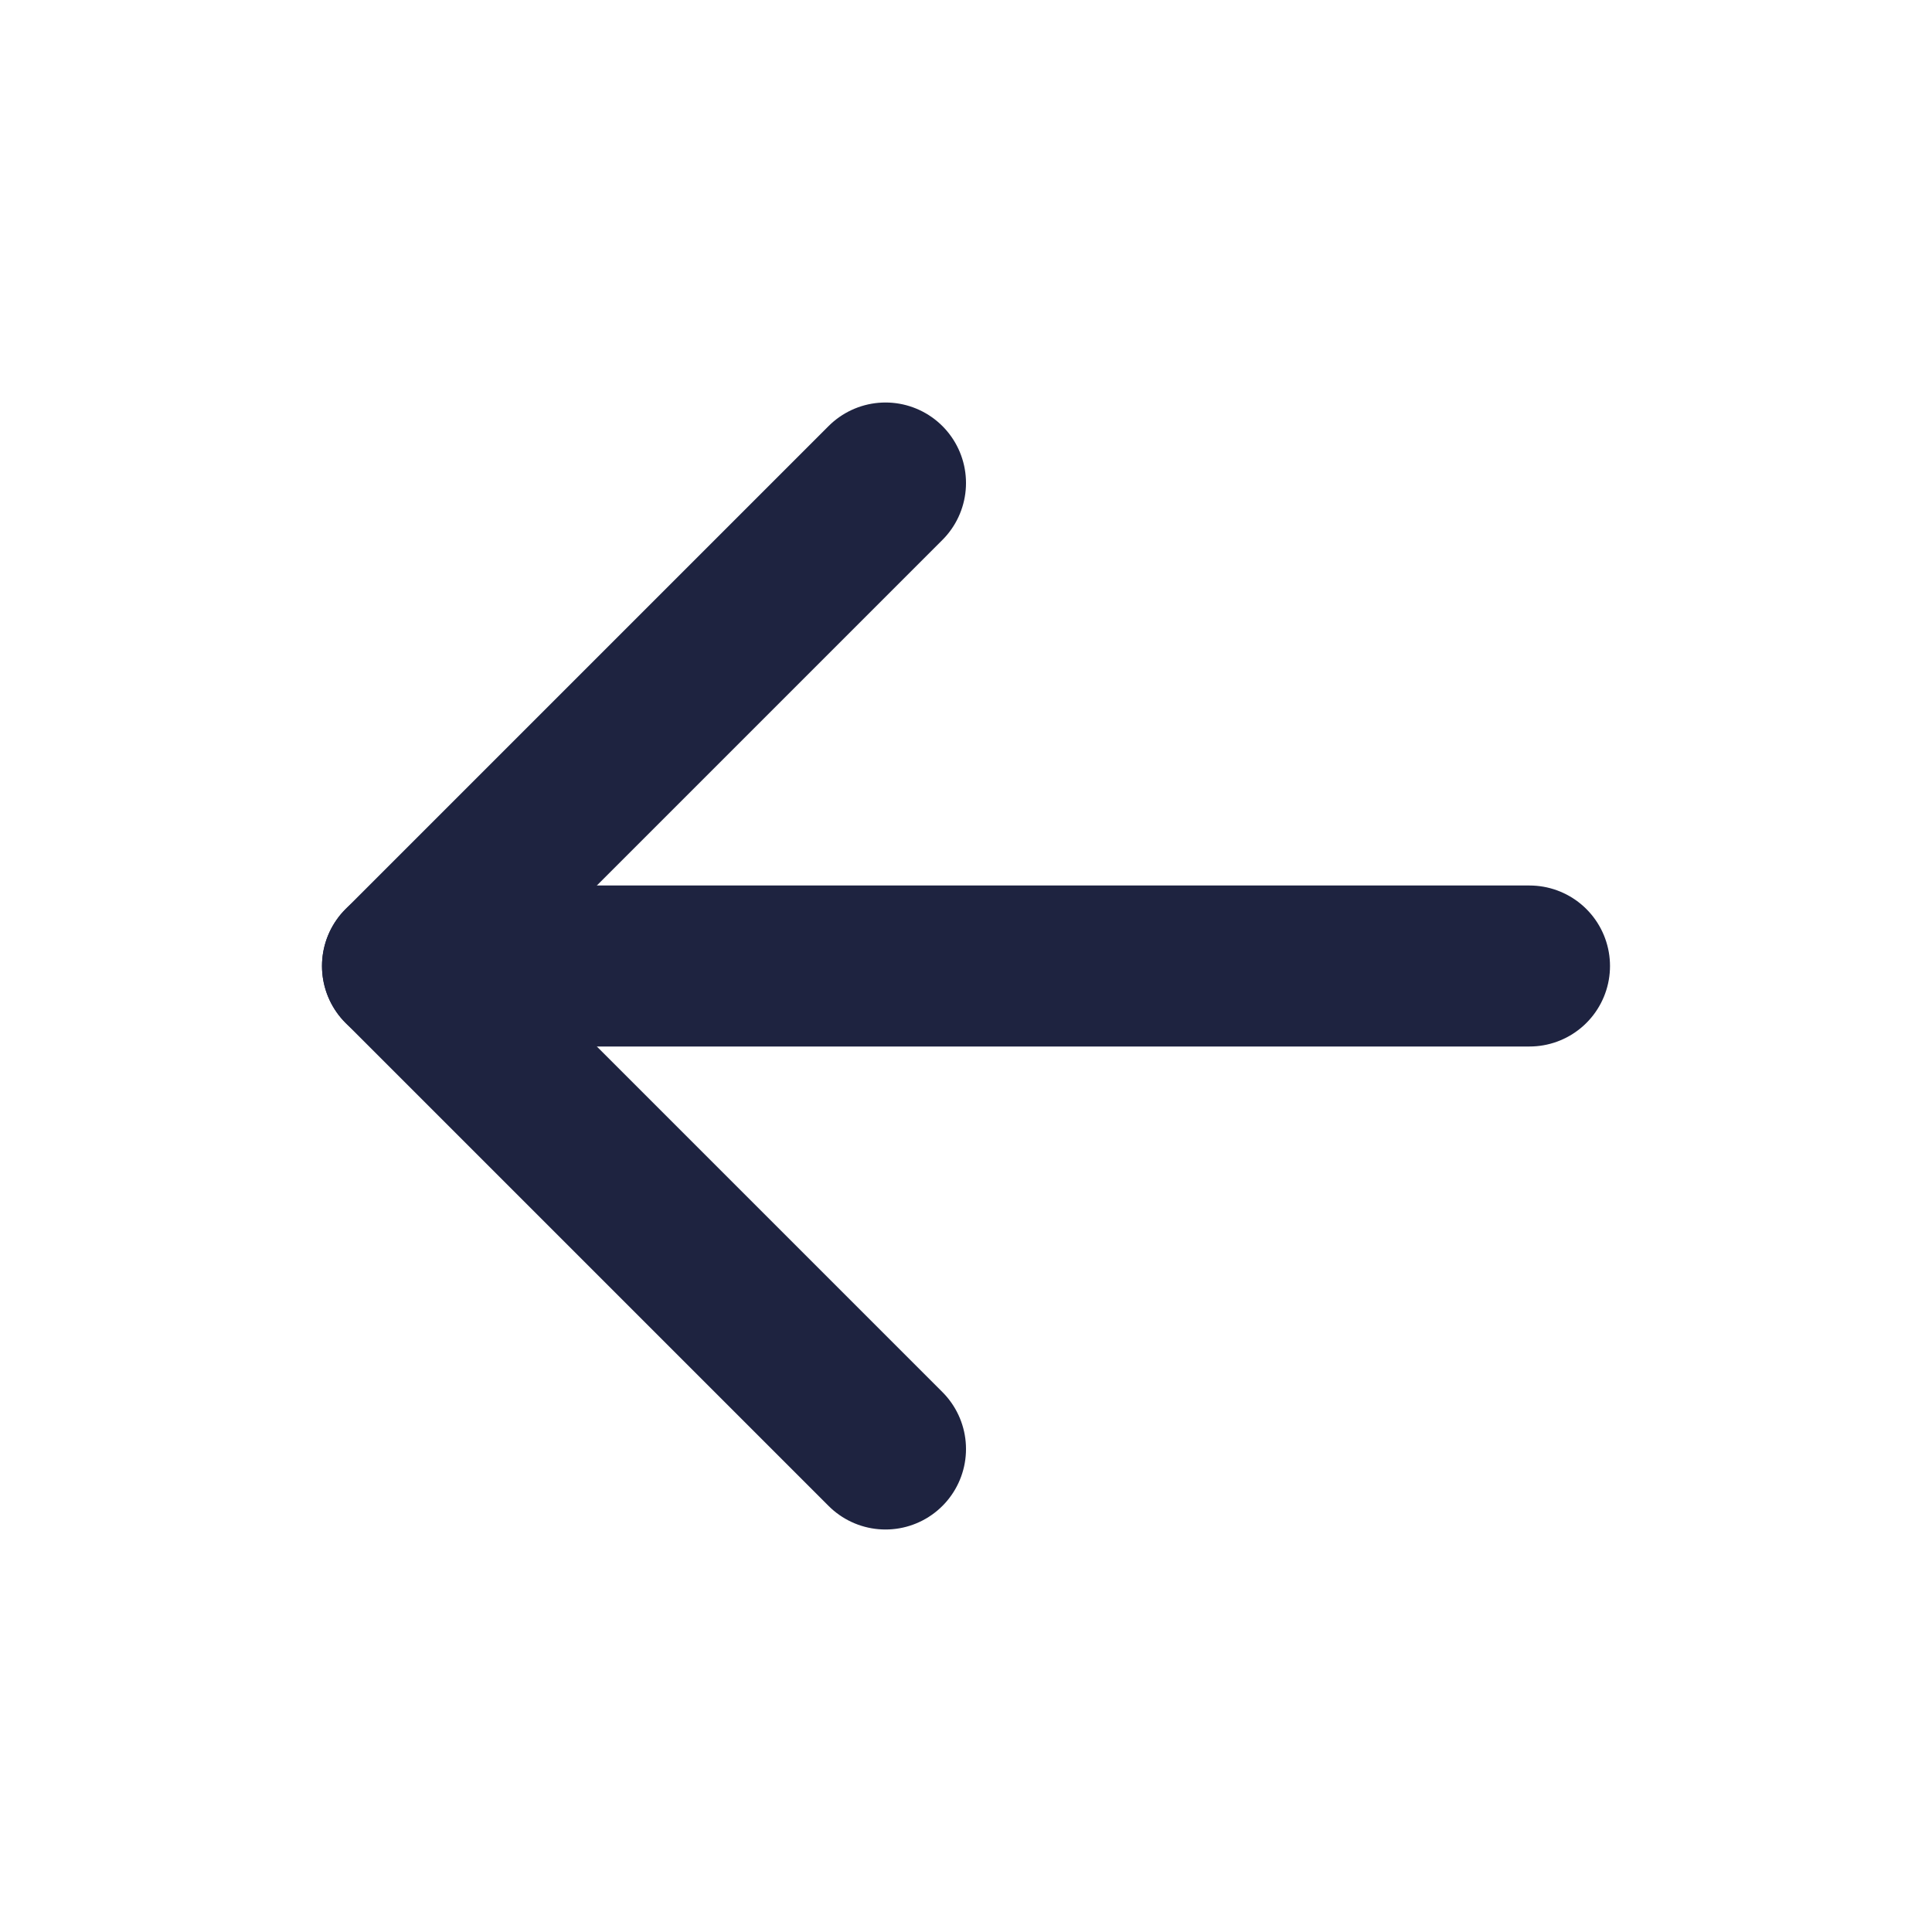
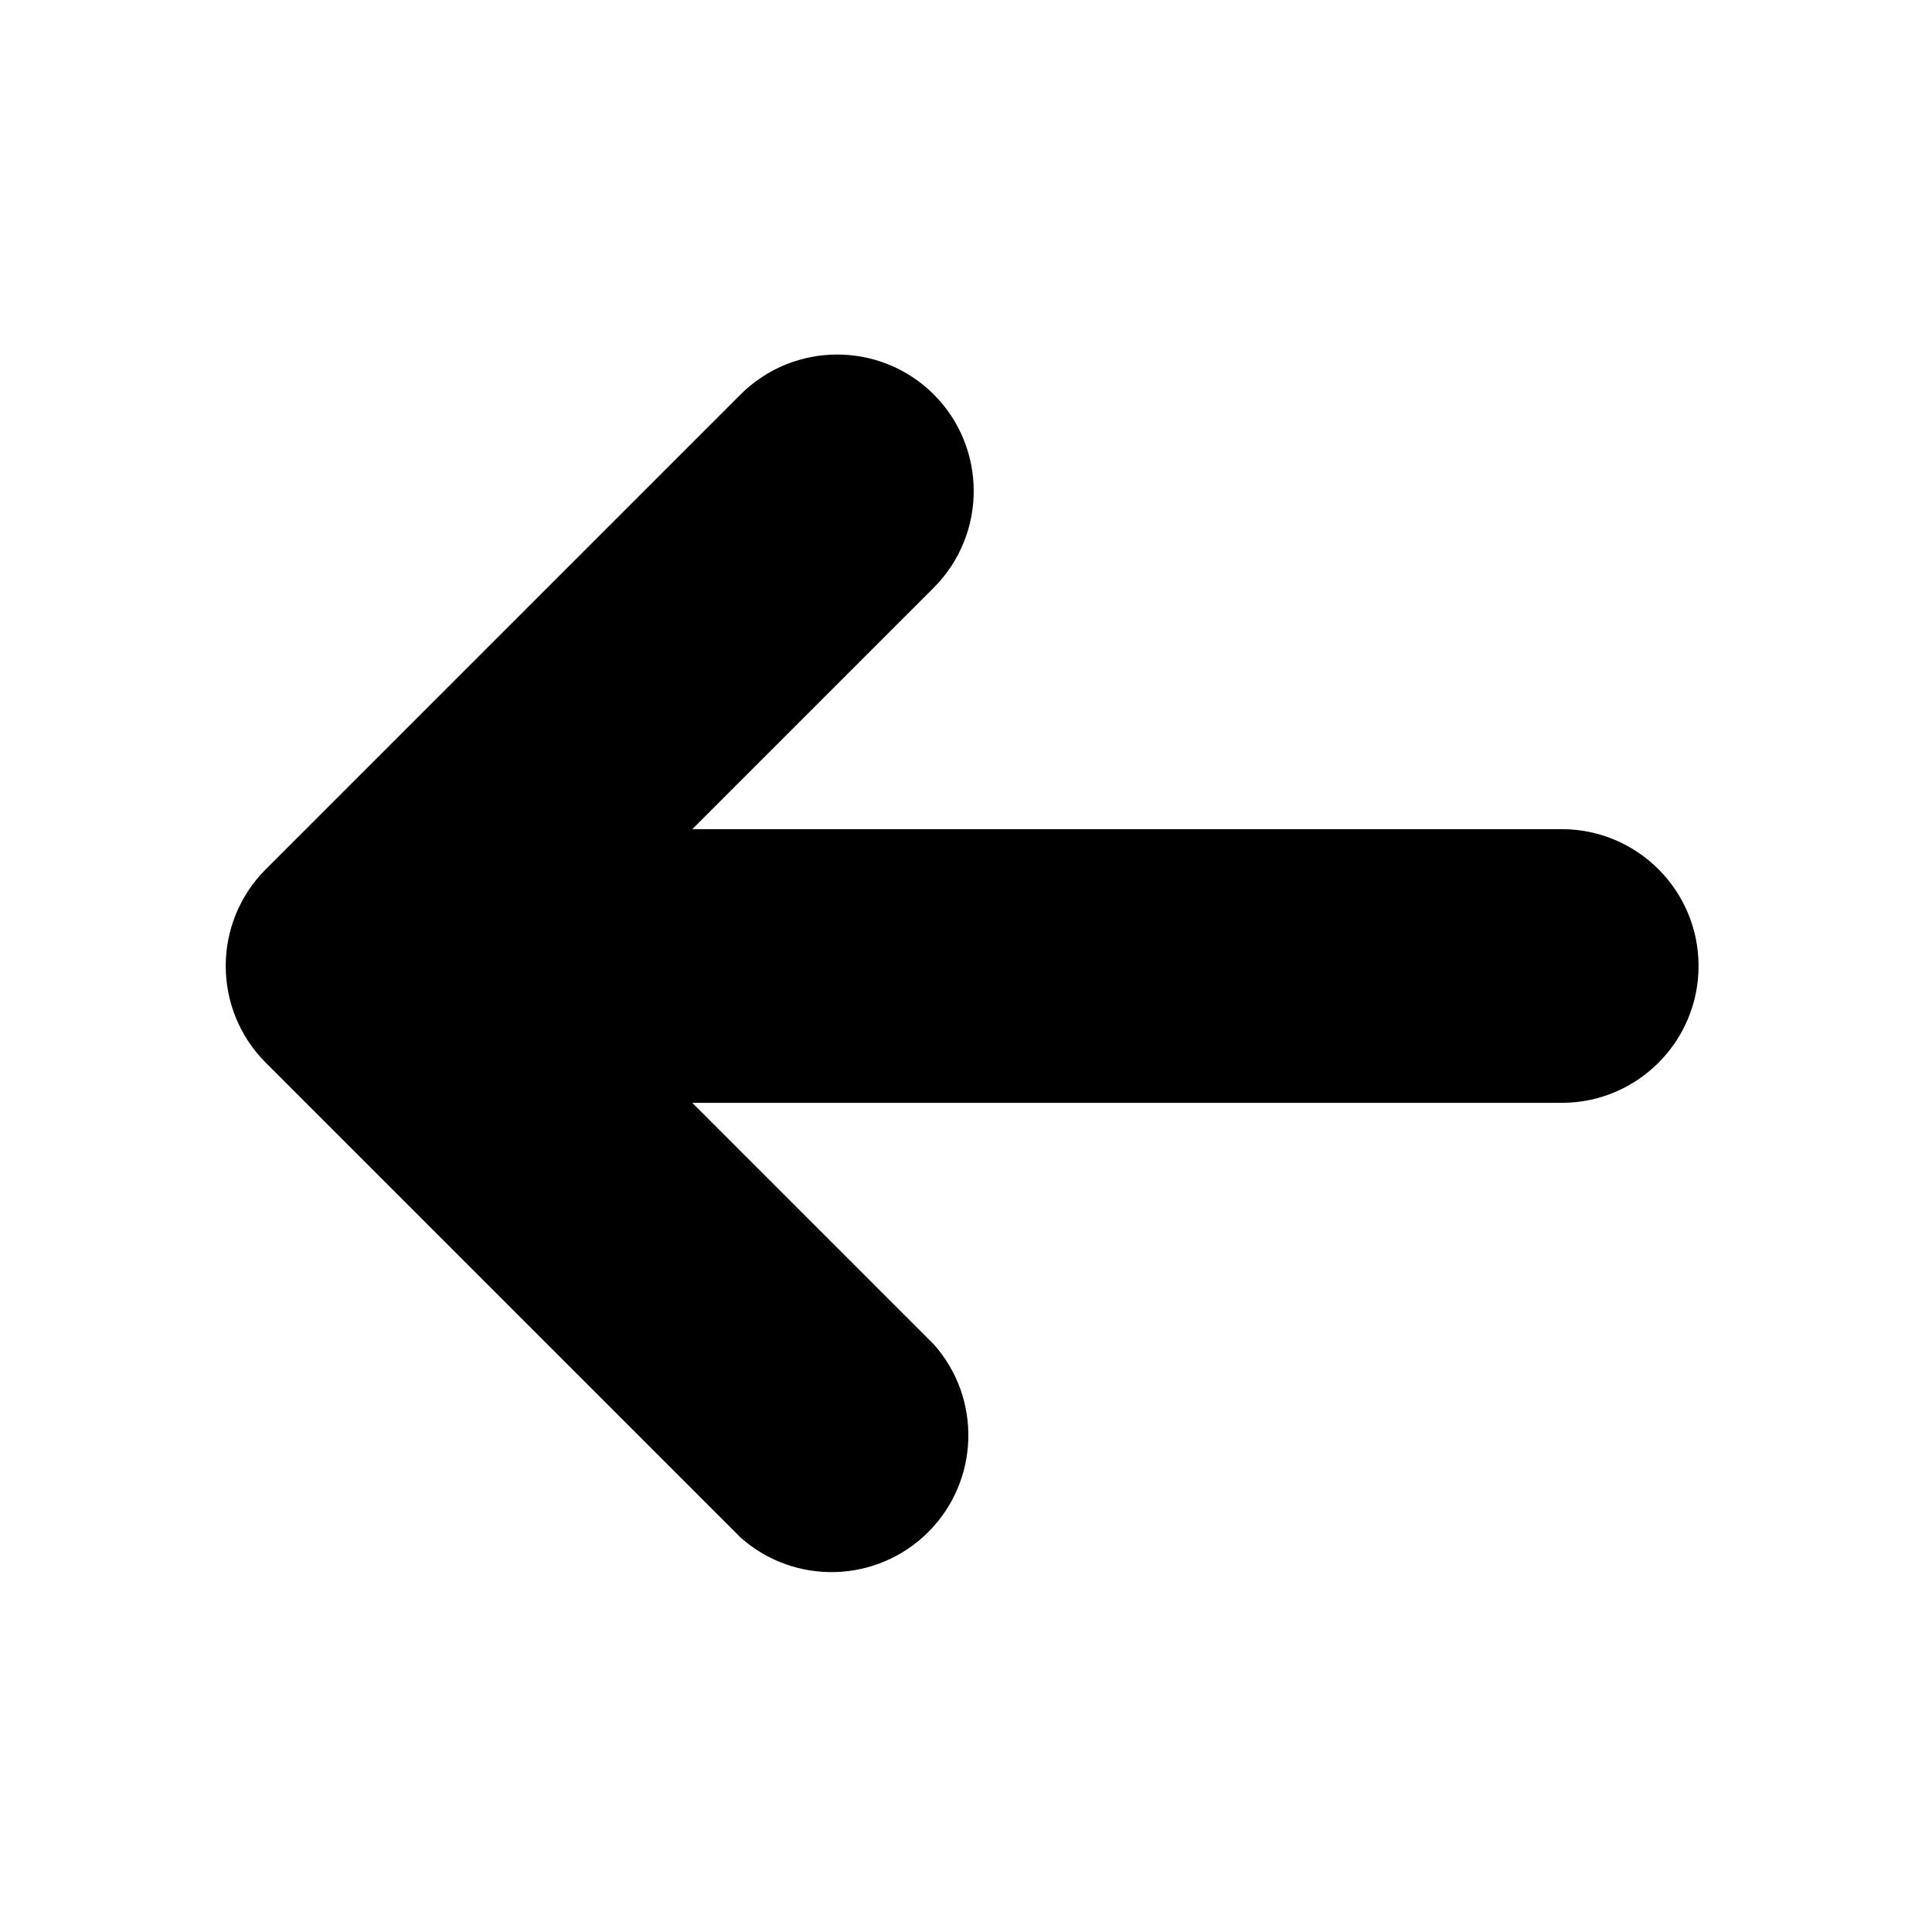
- <svg xmlns="http://www.w3.org/2000/svg" viewBox="0 0 24 24" fill="none" stroke="#1E2340" stroke-width="2" stroke-linecap="round" stroke-linejoin="round" role="img" aria-label="Arrow left">
-   <path d="M19 12H5" />
-   <path d="m11 6-6 6 6 6" />
+ <svg xmlns="http://www.w3.org/2000/svg" viewBox="0 0 24 24" fill="currentColor" role="img" aria-label="arrow-left">
+   <g transform="matrix(-1 0 0 1 24 0)">
+     <path d="M12.4 4.9a1.7 1.7 0 0 1 2.4 0l5.9 5.9a1.7 1.7 0 0 1 0 2.4l-5.9 5.9a1.7 1.7 0 0 1-2.4-2.4l3-3H4.6a1.7 1.7 0 0 1 0-3.4h10.8l-3-3a1.7 1.7 0 0 1 0-2.4z" />
+   </g>
</svg>
